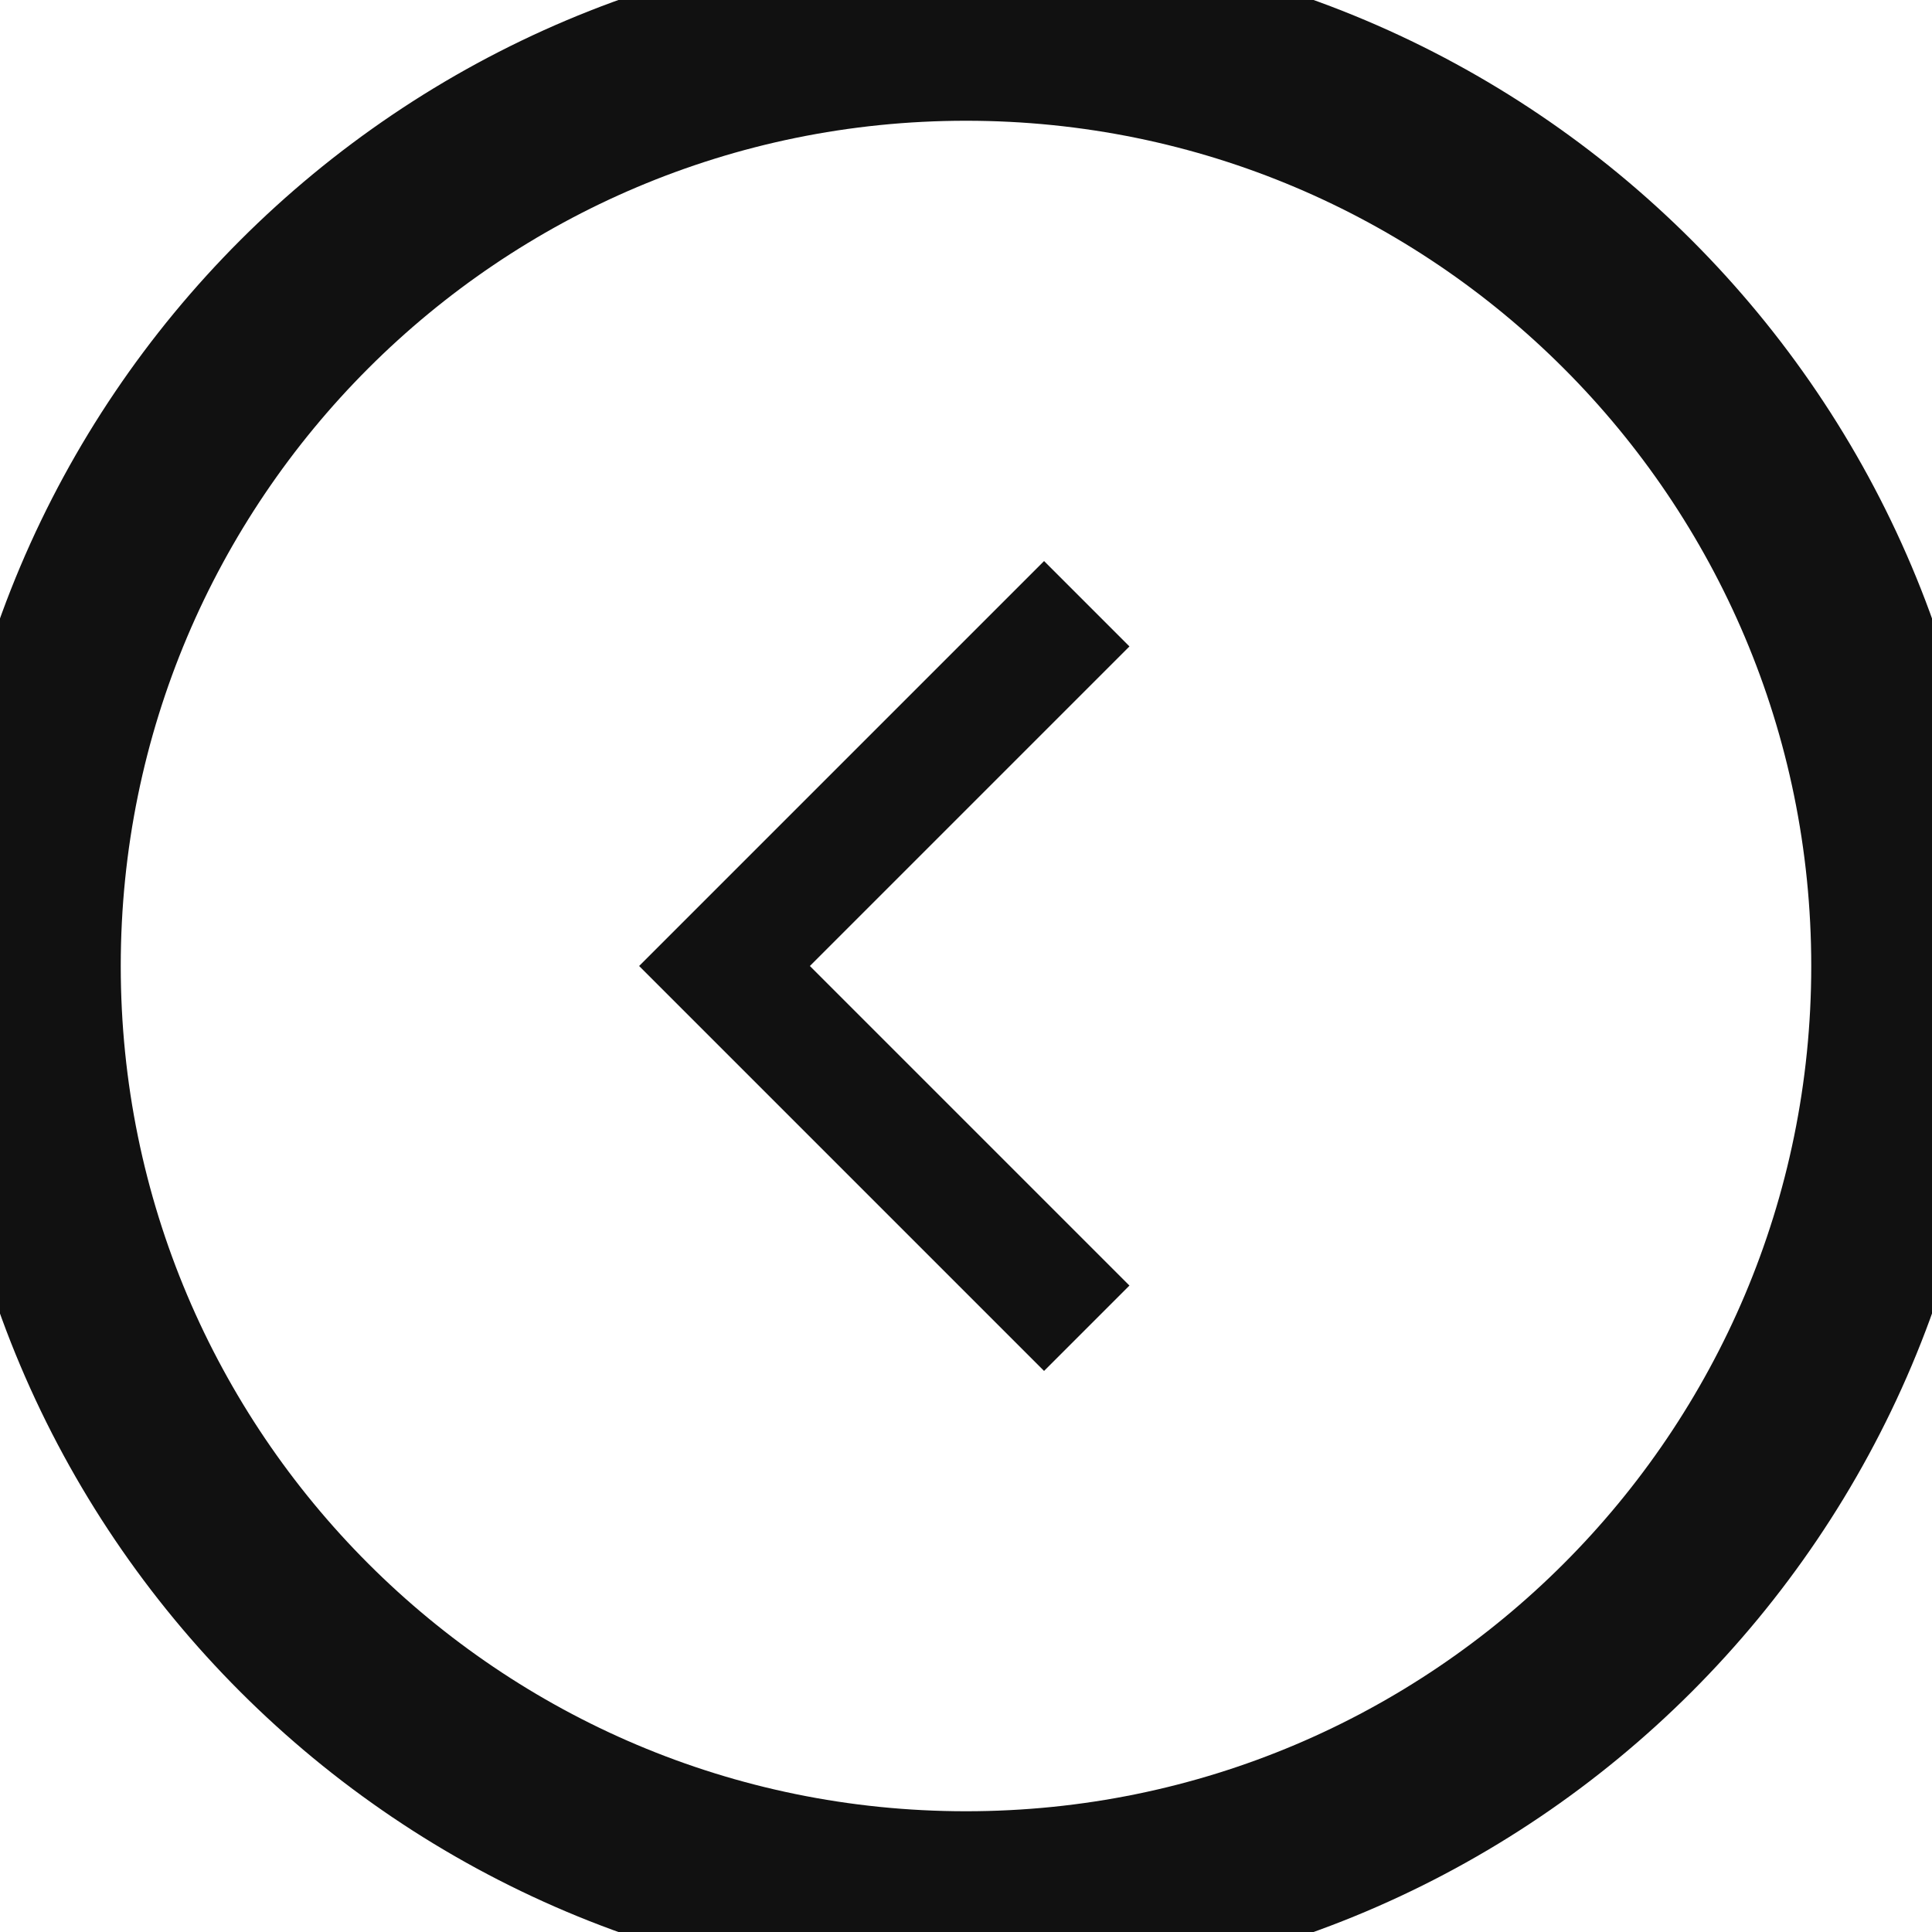
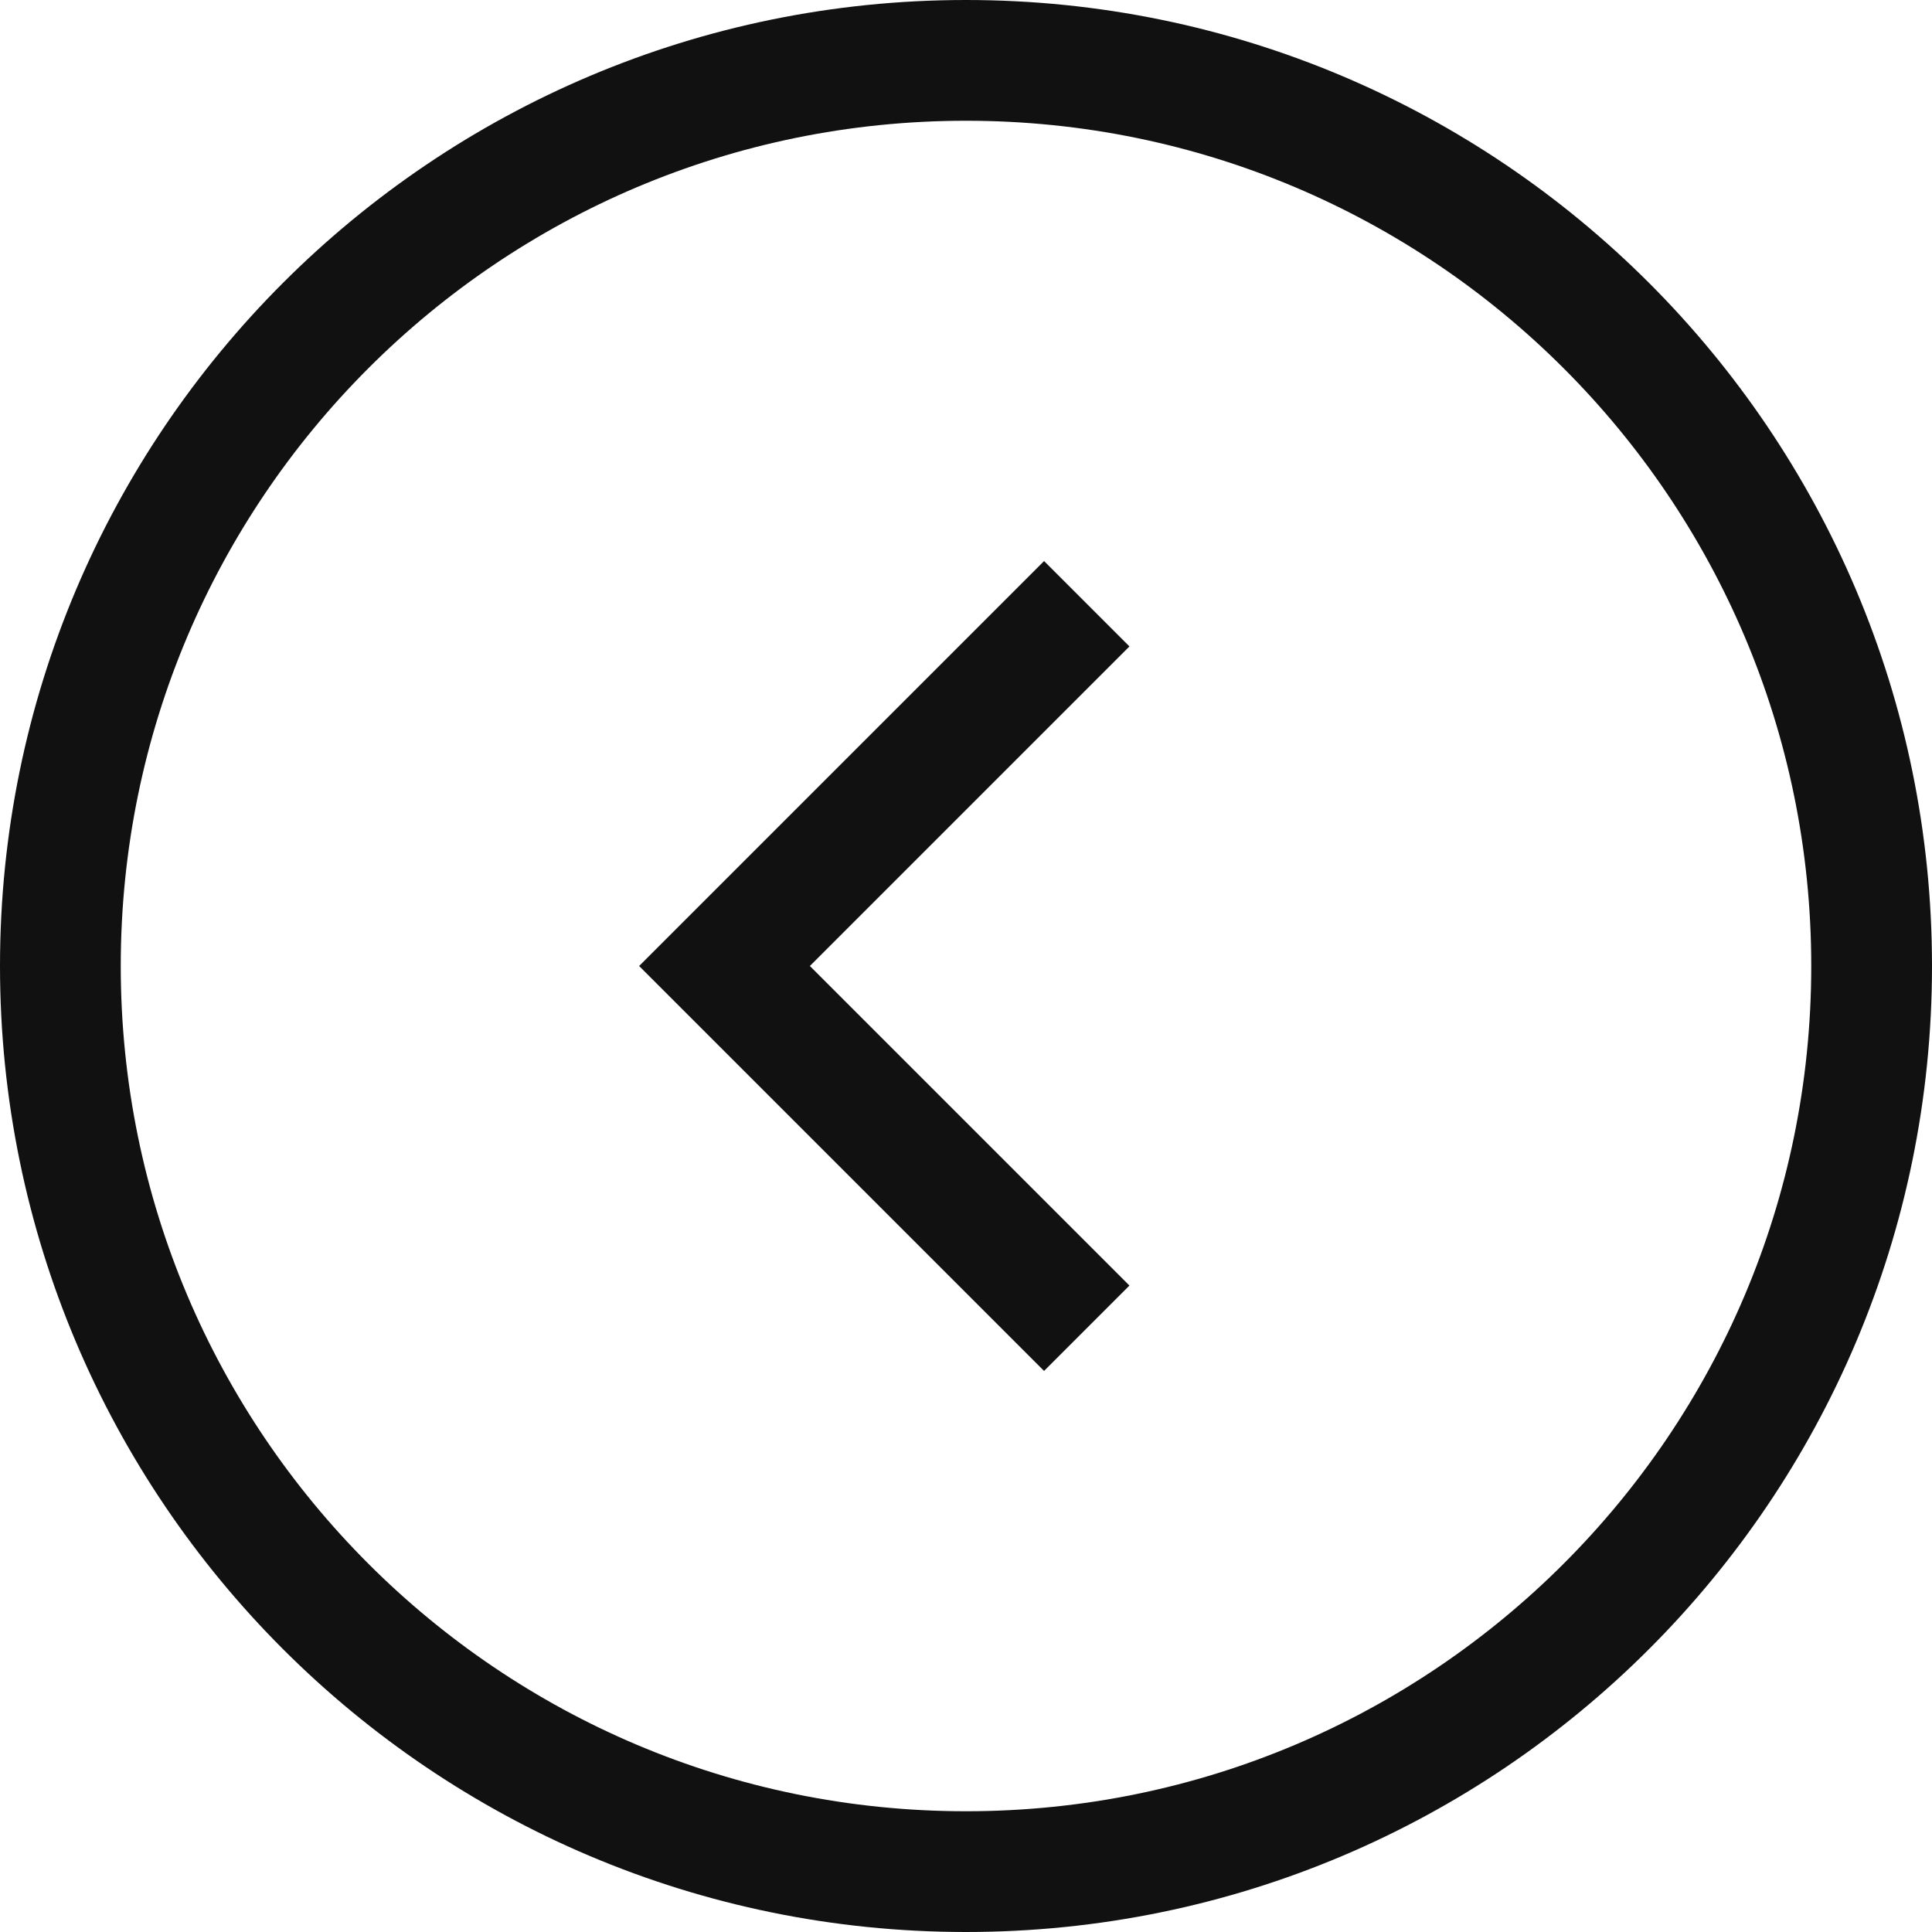
- <svg xmlns="http://www.w3.org/2000/svg" width="16" height="16">
+ <svg xmlns="http://www.w3.org/2000/svg" width="16" height="16" viewBox="0 0 16 16">
  <defs>
    <clipPath id="clip-path">
-       <path id="사각형_195139" data-name="사각형 195139" class="cls-1" d="M0 0h10v10H0z" />
+       <rect id="사각형_195139" data-name="사각형 195139" width="10" height="10" fill="none" />
    </clipPath>
-     <style>.cls-1,.cls-5{fill:none}.cls-2{clip-path:url(#clip-path)}.cls-5{stroke:#111}</style>
  </defs>
  <g id="그룹_274950" data-name="그룹 274950" transform="translate(-49 -366)">
    <g id="_10_Arrow_Next" data-name="10_Arrow_Next" transform="translate(52 369)">
      <g id="arrow_10x10" transform="translate(5 5)">
-         <g id="그룹_235388" data-name="그룹 235388" class="cls-2" transform="translate(-5 -5)">
-           <path id="패스_481556" data-name="패스 481556" class="cls-5" d="M7 2L4 5l3 3" transform="translate(-1)" />
+         <g id="그룹_235388" data-name="그룹 235388" transform="translate(-5 -5)" clip-path="url(#clip-path)">
+           <g id="그룹_235387" data-name="그룹 235387" clip-path="url(#clip-path)">
+             <g id="그룹_235386" data-name="그룹 235386" opacity="0">
+               <g id="그룹_235385" data-name="그룹 235385" clip-path="url(#clip-path)">
+                 <rect id="사각형_195136" data-name="사각형 195136" width="10" height="10" fill="#ea002c" />
+               </g>
+             </g>
+           </g>
+           <path id="패스_481556" data-name="패스 481556" d="M7,2,4,5,7,8" transform="translate(-1)" fill="none" stroke="#111" stroke-width="1" />
        </g>
      </g>
    </g>
-     <g id="타원_7882" data-name="타원 7882" class="cls-5" transform="translate(49 366)">
-       <circle cx="8" cy="8" r="8" />
-       <circle class="cls-1" cx="8" cy="8" r="7.5" />
+     <g id="타원_7882" data-name="타원 7882" transform="translate(49 366)" fill="none" stroke="#111" stroke-width="1">
+       <circle cx="8" cy="8" r="8" stroke="none" />
+       <circle cx="8" cy="8" r="7.5" fill="none" />
    </g>
  </g>
</svg>
